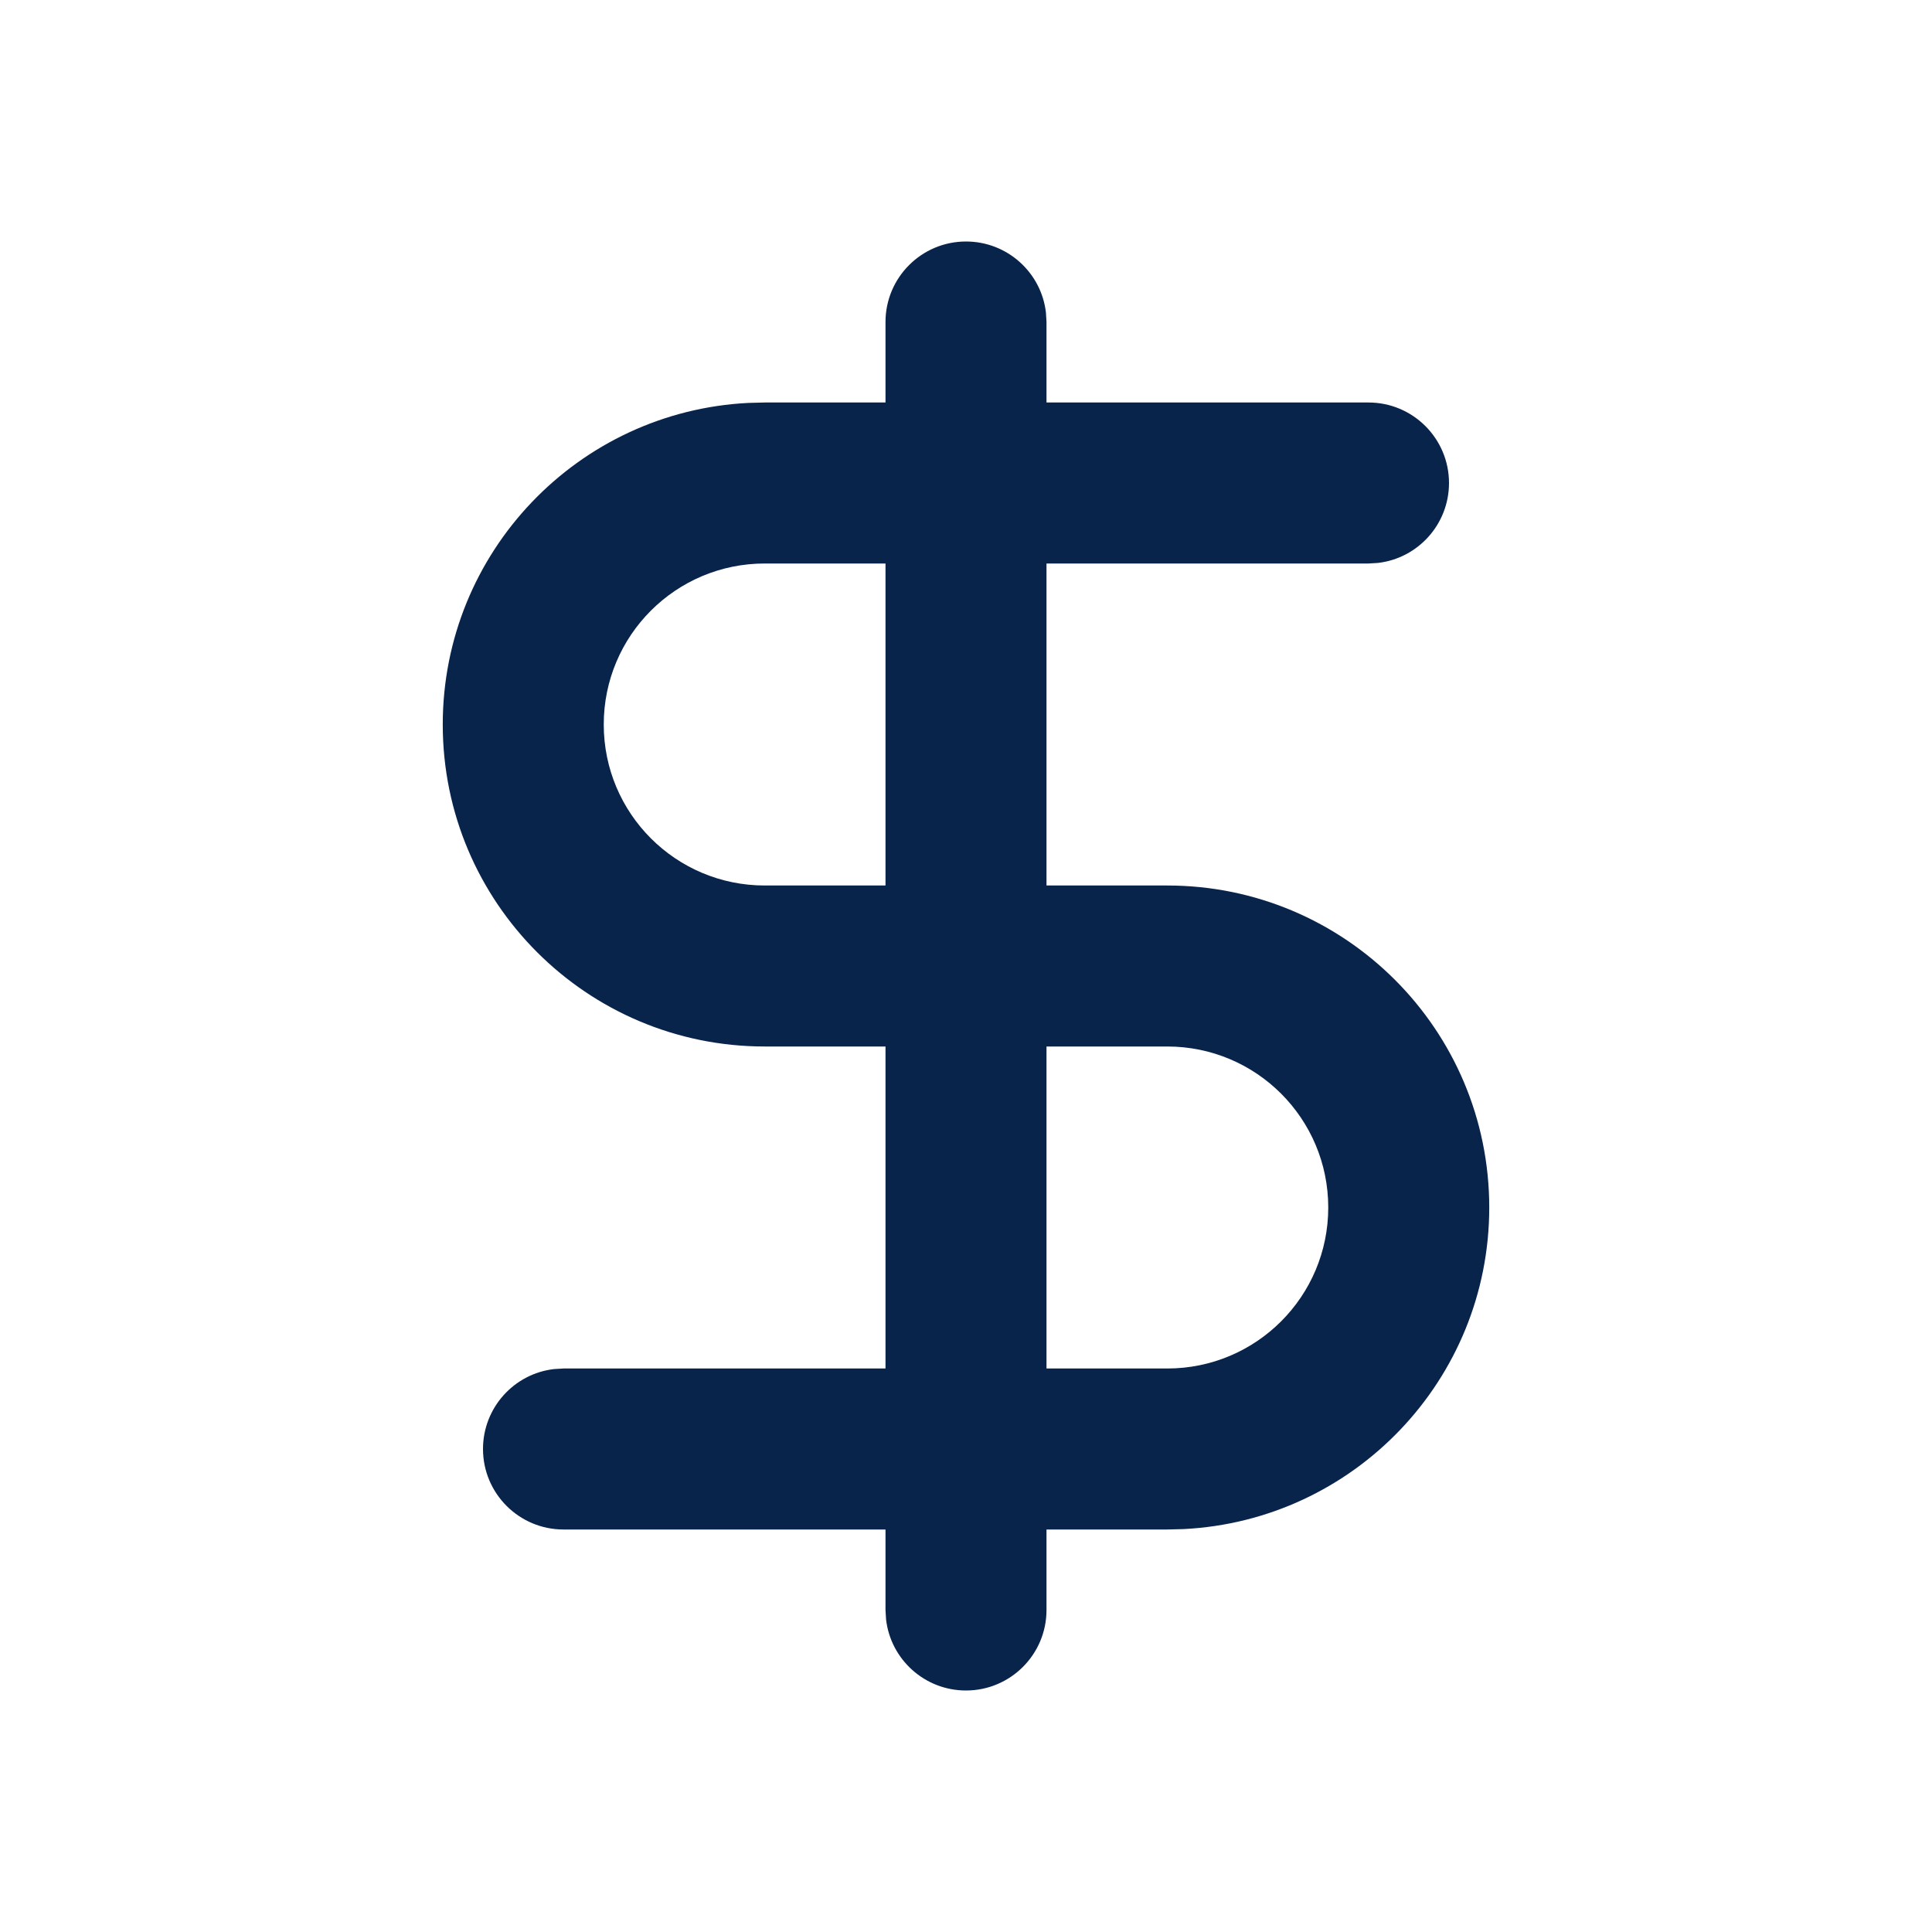
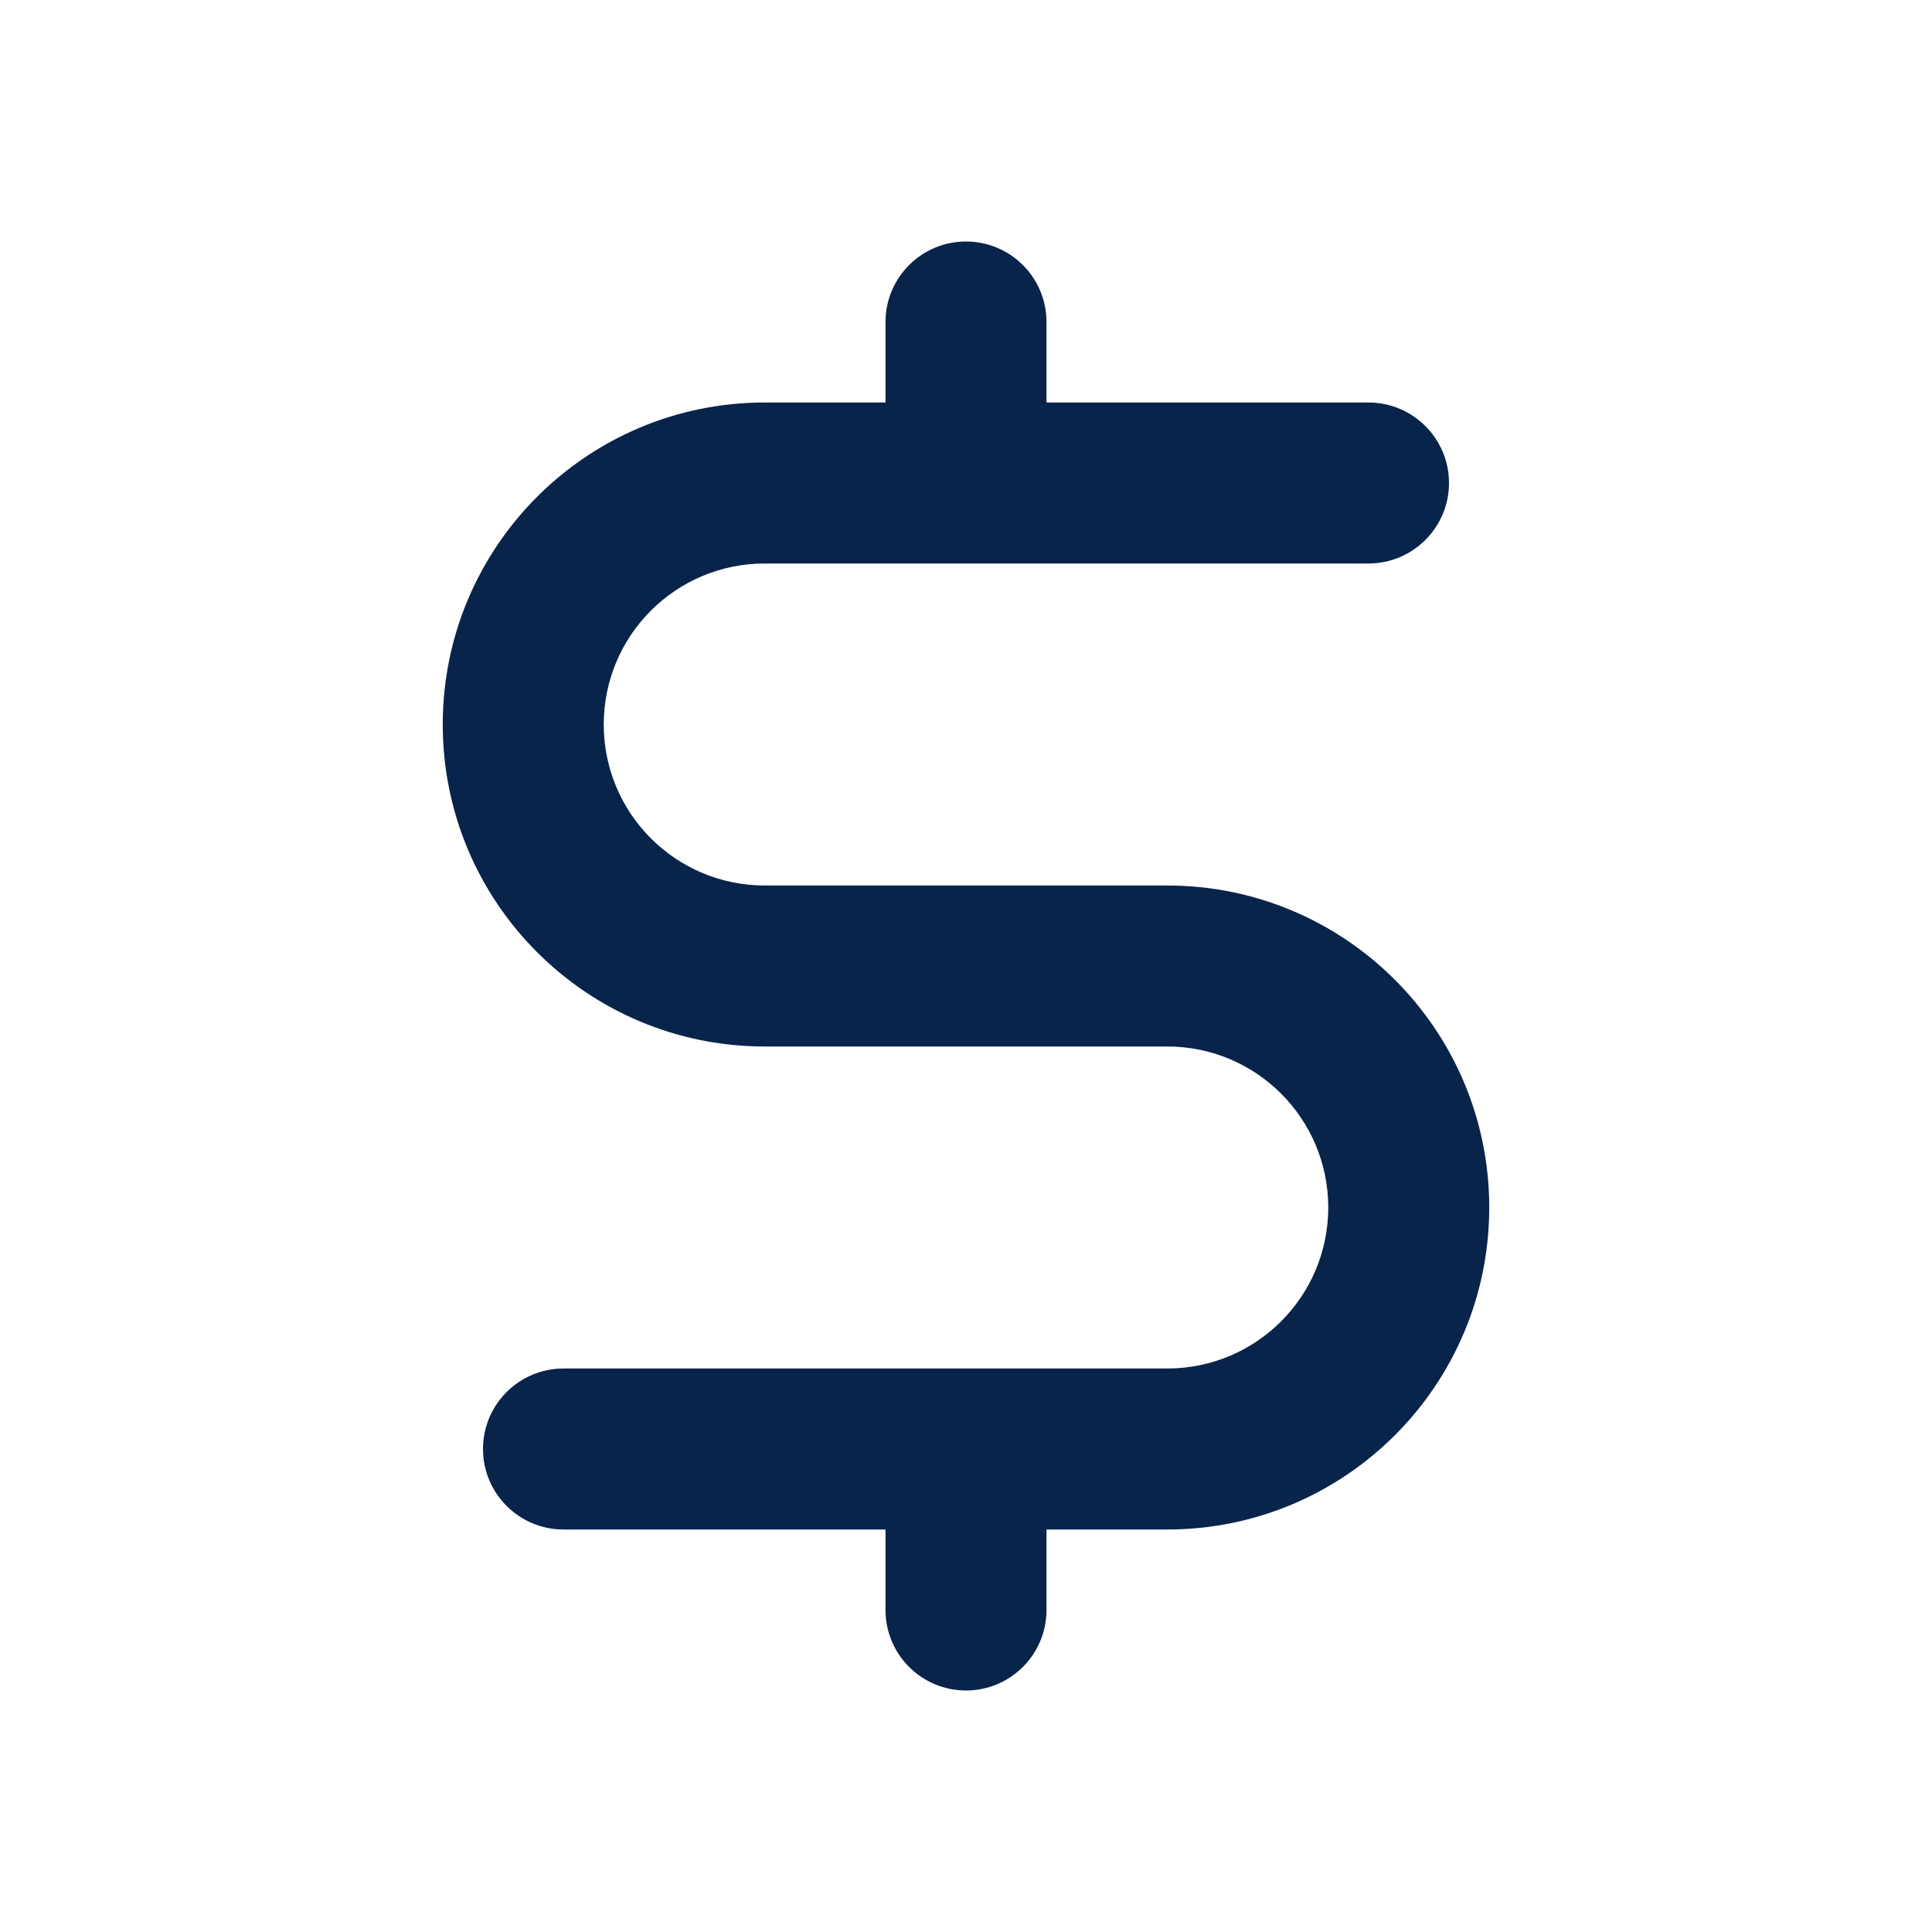
<svg xmlns="http://www.w3.org/2000/svg" width="24px" height="24px" viewBox="0 0 24 24" version="1.1">
-   <g id="页面-1" stroke="none" stroke-width="1" fill="none" fill-rule="evenodd">
-     <g id="Business" transform="translate(-96, -288)">
-       <g id="currency_dollar_2_line" transform="translate(96, 288)">
-         <path d="M24,0 L24,24 L0,24 L0,0 L24,0 Z M12.593,23.258 L12.582,23.26 L12.511,23.295 L12.492,23.299 L12.492,23.299 L12.477,23.295 L12.406,23.26 C12.396,23.256 12.387,23.259 12.382,23.265 L12.378,23.276 L12.361,23.703 L12.366,23.723 L12.377,23.736 L12.48,23.81 L12.495,23.814 L12.495,23.814 L12.507,23.81 L12.611,23.736 L12.623,23.72 L12.623,23.72 L12.627,23.703 L12.61,23.276 C12.608,23.266 12.601,23.259 12.593,23.258 L12.593,23.258 Z M12.858,23.145 L12.845,23.147 L12.66,23.24 L12.65,23.25 L12.65,23.25 L12.647,23.261 L12.665,23.691 L12.67,23.703 L12.67,23.703 L12.678,23.71 L12.879,23.803 C12.891,23.807 12.902,23.803 12.908,23.795 L12.912,23.781 L12.878,23.167 C12.875,23.155 12.867,23.147 12.858,23.145 L12.858,23.145 Z M12.143,23.147 C12.133,23.142 12.122,23.145 12.116,23.153 L12.11,23.167 L12.076,23.781 C12.075,23.793 12.083,23.802 12.093,23.805 L12.108,23.803 L12.309,23.71 L12.319,23.702 L12.319,23.702 L12.323,23.691 L12.34,23.261 L12.337,23.249 L12.337,23.249 L12.328,23.24 L12.143,23.147 Z" id="MingCute" fill-rule="nonzero" />
-         <path d="M12,3 C12.513,3 12.936,3.386 12.993,3.883 L13,4 L13,5 L17,5 C17.552,5 18,5.448 18,6 C18,6.513 17.614,6.936 17.117,6.993 L17,7 L13,7 L13,11 L14.5,11 C16.709,11 18.5,12.791 18.5,15 C18.5,17.142 16.816,18.891 14.7,18.995 L14.5,19 L13,19 L13,20 C13,20.552 12.552,21 12,21 C11.487,21 11.064,20.614 11.007,20.117 L11,20 L11,19 L7,19 C6.448,19 6,18.552 6,18 C6,17.487 6.386,17.064 6.883,17.007 L7,17 L11,17 L11,13 L9.5,13 C7.291,13 5.5,11.209 5.5,9 C5.5,6.858 7.184,5.109 9.3,5.005 L9.5,5 L11,5 L11,4 C11,3.448 11.448,3 12,3 Z M14.5,13 L13,13 L13,17 L14.5,17 C15.605,17 16.5,16.105 16.5,15 C16.5,13.895 15.605,13 14.5,13 Z M11,7 L9.5,7 C8.395,7 7.5,7.895 7.5,9 C7.5,10.105 8.395,11 9.5,11 L11,11 L11,7 Z" id="形状" fill="#09244B" />
+   <g id="Icon" stroke="none" stroke-width="1" fill="none" fill-rule="evenodd">
+     <g id="Business" transform="translate(0, -288)" fill-rule="nonzero">
+       <g id="currency_dollar_2_line" transform="translate(0, 288)">
+         <rect id="矩形" x="0" y="0" width="24" height="24" />
+         <path d="M13,4 C13,3.448 12.552,3 12,3 C11.448,3 11,3.448 11,4 L11,5 L9.5,5 C7.291,5 5.5,6.791 5.5,9 C5.5,11.209 7.291,13 9.5,13 L14.5,13 C15.605,13 16.5,13.895 16.5,15 C16.5,16.105 15.605,17 14.5,17 L7,17 C6.448,17 6,17.448 6,18 C6,18.552 6.448,19 7,19 L11,19 L11,20 C11,20.552 11.448,21 12,21 C12.552,21 13,20.552 13,20 L13,19 L14.5,19 C16.709,19 18.5,17.209 18.5,15 C18.5,12.791 16.709,11 14.5,11 L9.5,11 C8.395,11 7.5,10.105 7.5,9 C7.5,7.895 8.395,7 9.5,7 L17,7 C17.552,7 18,6.552 18,6 C18,5.448 17.552,5 17,5 L13,5 L13,4 Z" id="路径" fill="#09244B" />
      </g>
    </g>
  </g>
</svg>
